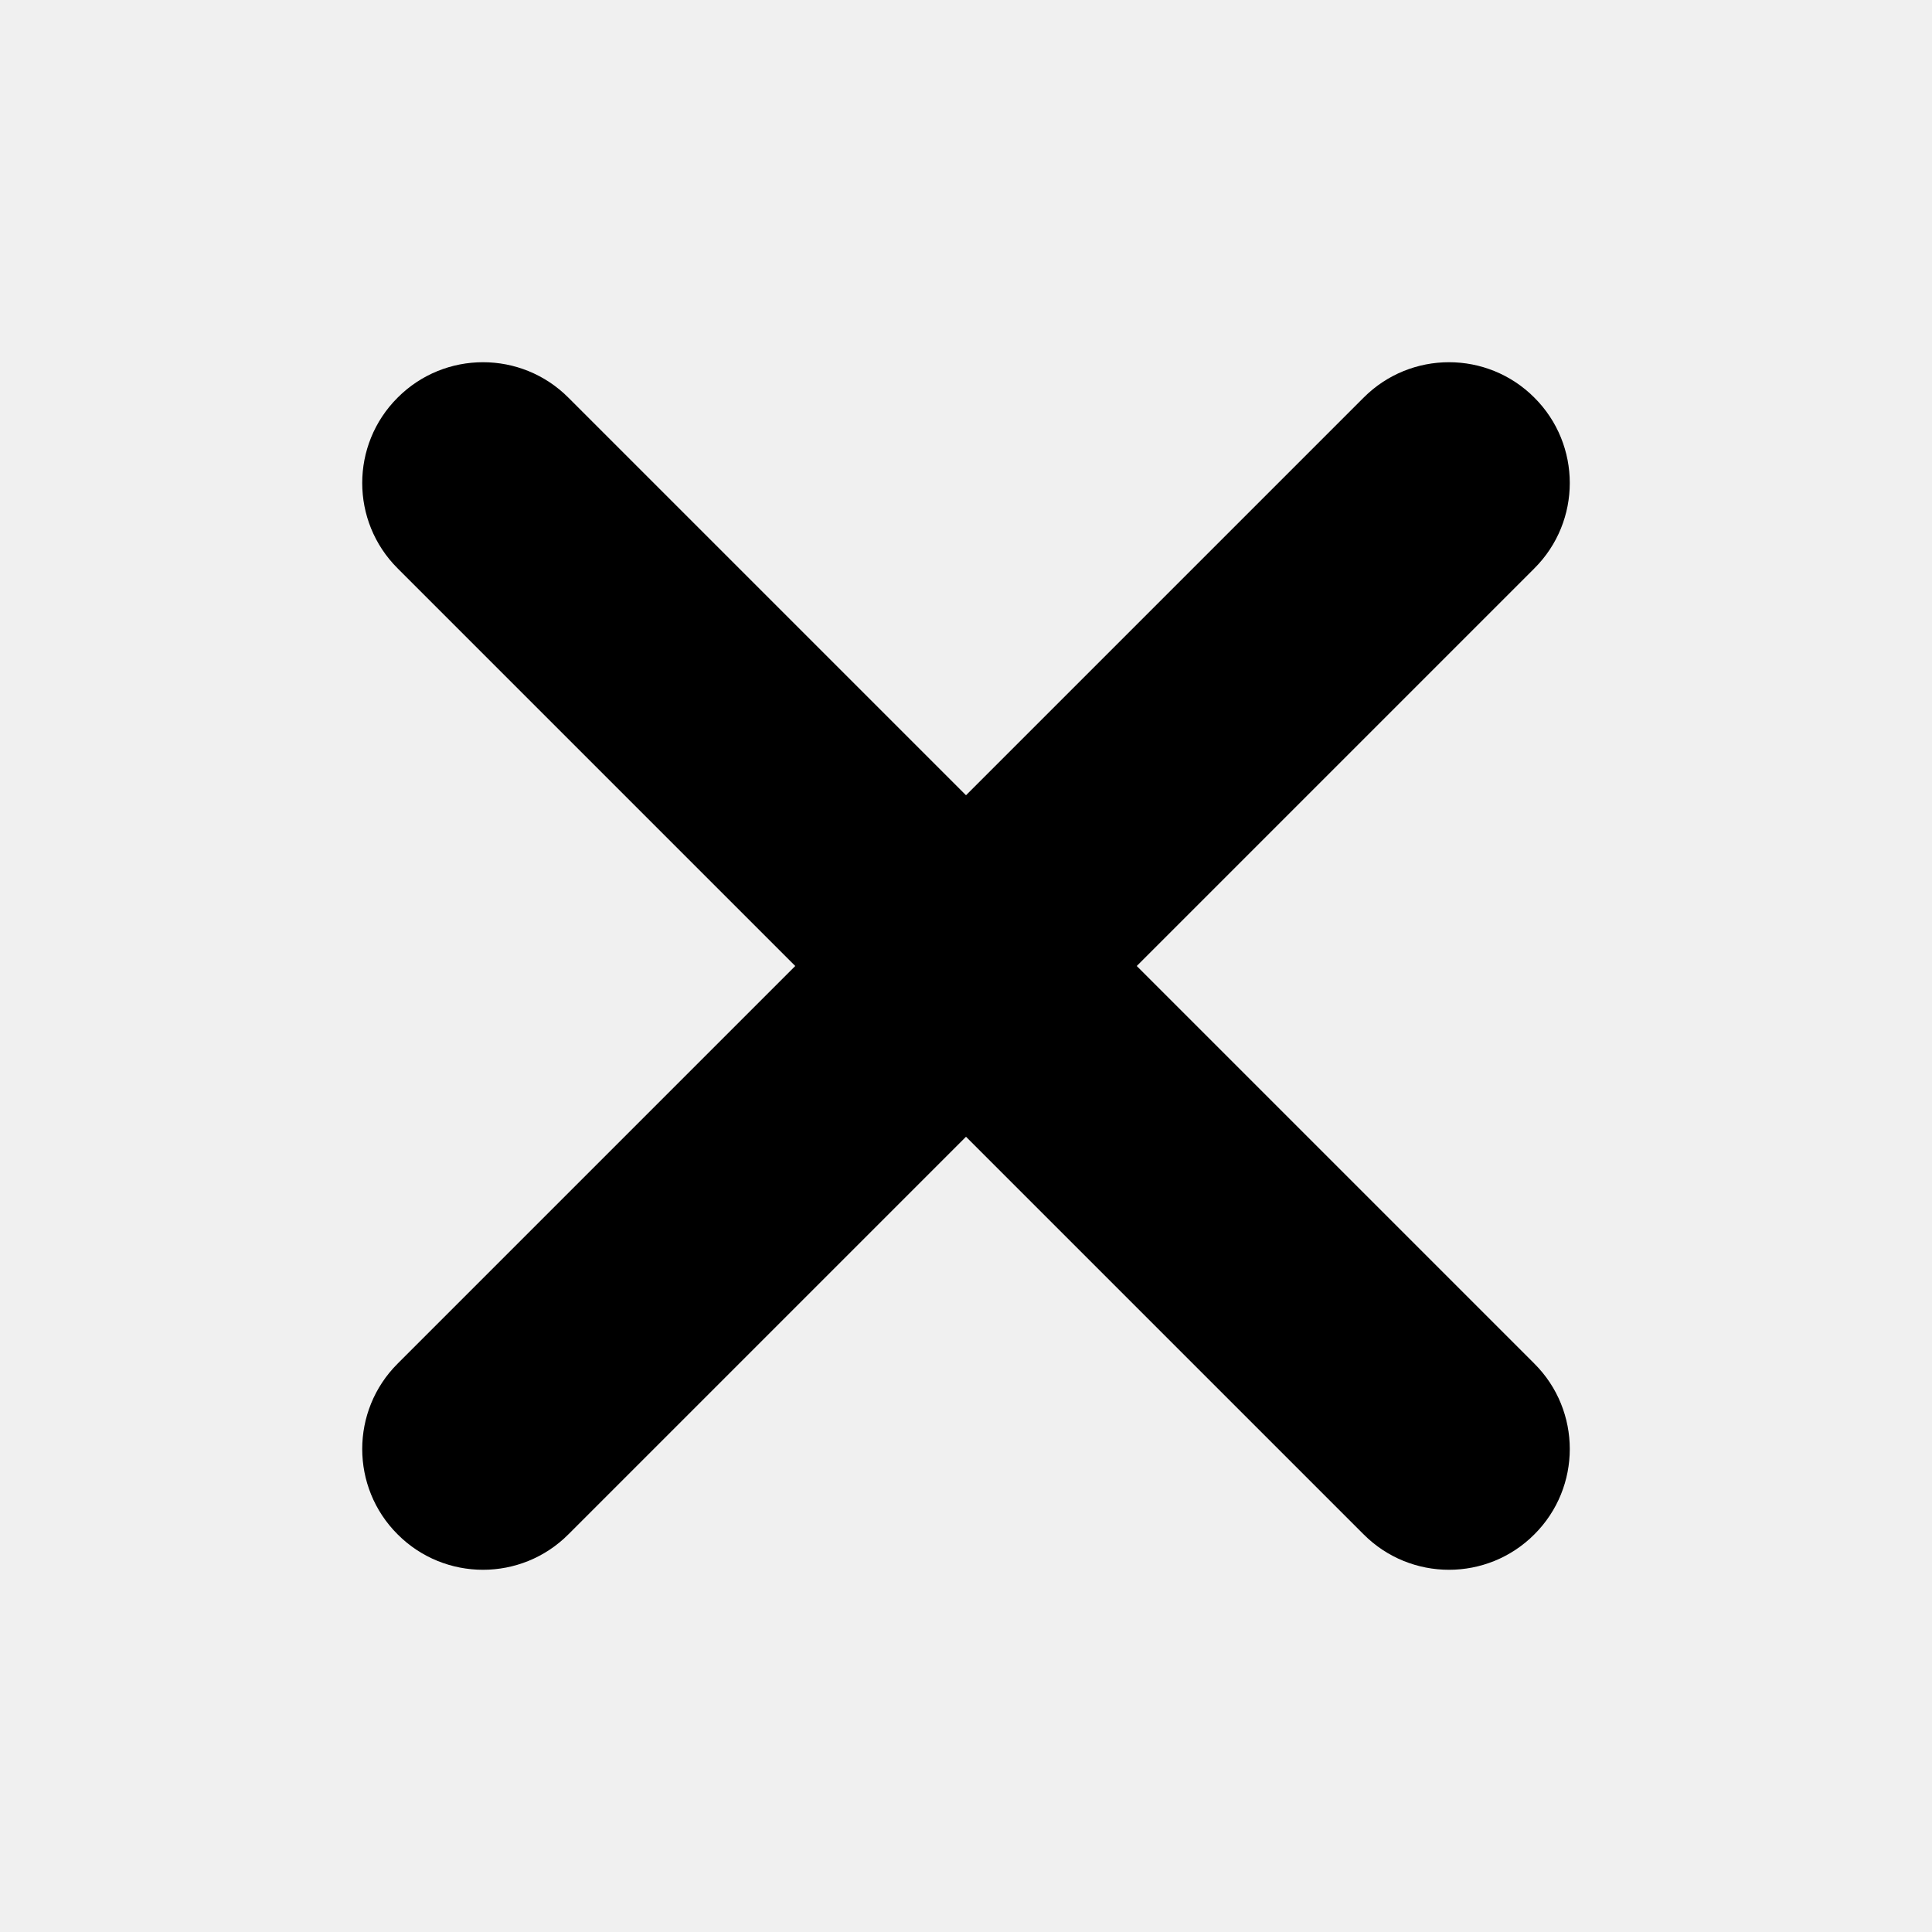
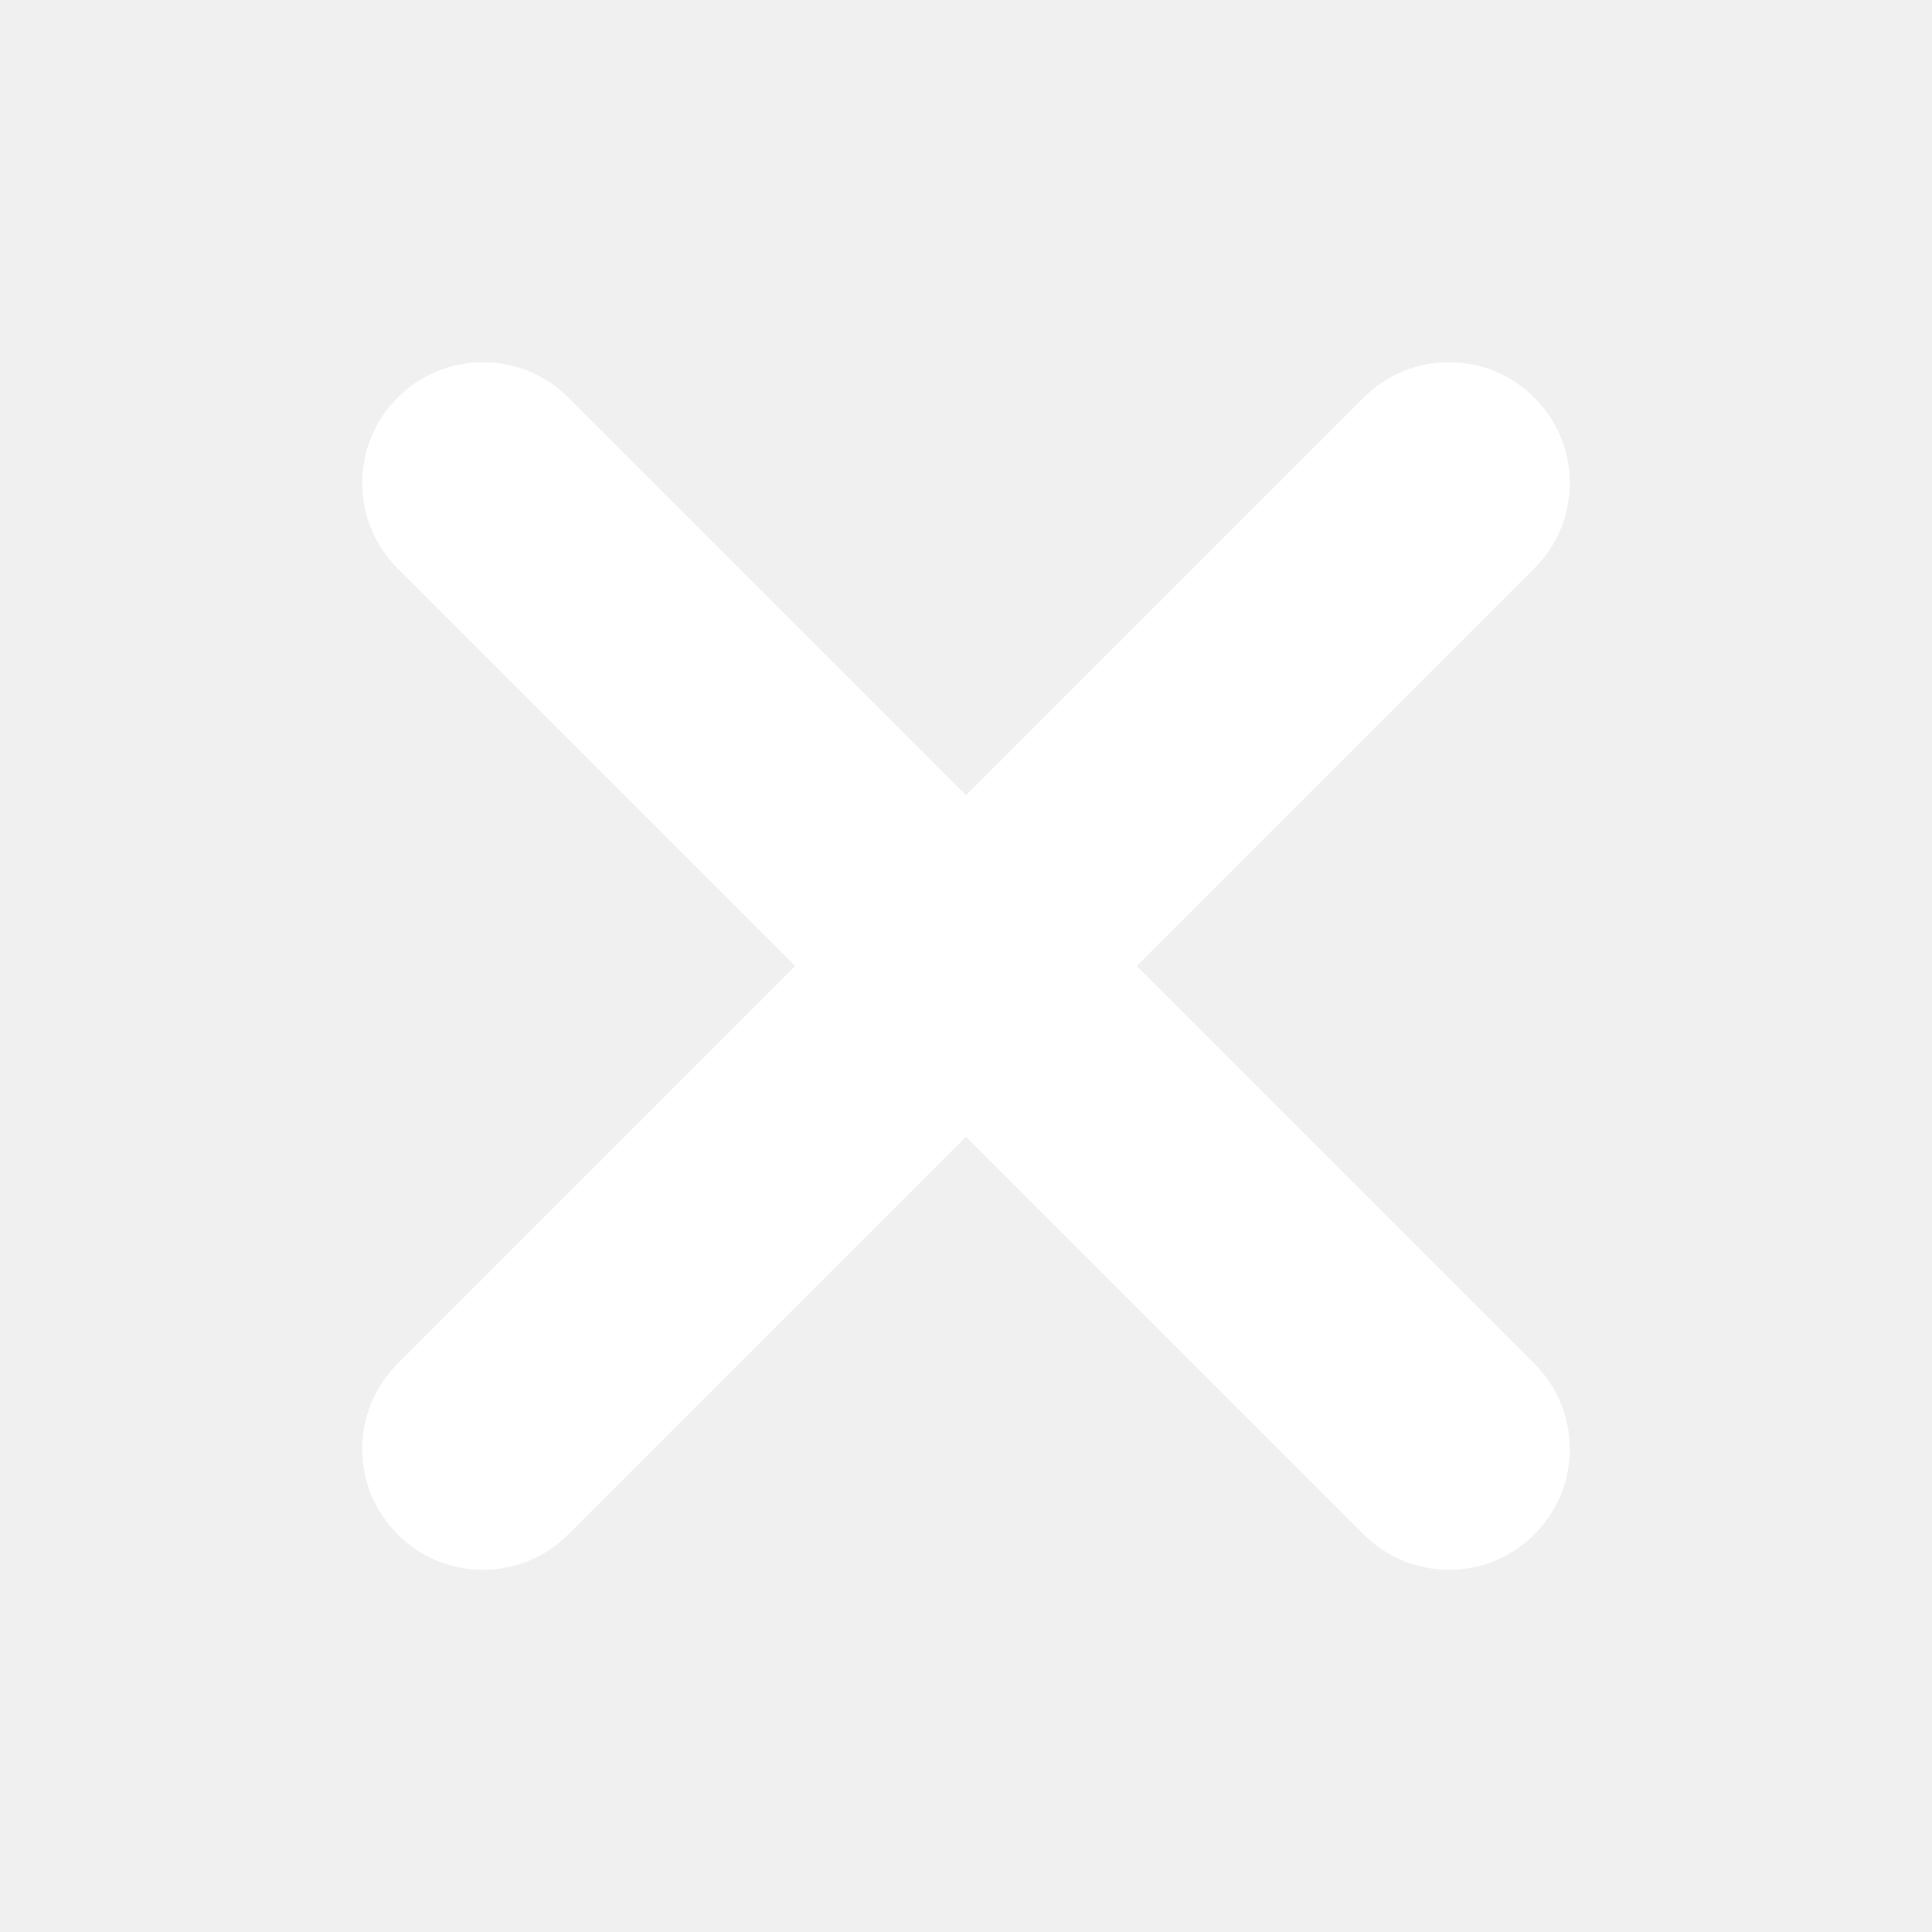
<svg xmlns="http://www.w3.org/2000/svg" viewBox="0 0 16 16">
-   <path fill="#000000" fill-rule="evenodd" d="M11.293,3.293 C11.683,2.902 12.317,2.902 12.707,3.293 C13.098,3.683 13.098,4.317 12.707,4.707 L9.414,8 L12.707,11.293 C13.098,11.683 13.098,12.317 12.707,12.707 C12.317,13.098 11.683,13.098 11.293,12.707 L8,9.414 L4.707,12.707 C4.317,13.098 3.683,13.098 3.293,12.707 C2.902,12.317 2.902,11.683 3.293,11.293 L6.586,8 L3.293,4.707 C2.902,4.317 2.902,3.683 3.293,3.293 C3.683,2.902 4.317,2.902 4.707,3.293 L8,6.586 L11.293,3.293 Z" />
+   <path fill="white" fill-rule="evenodd" d="M11.293,3.293 C11.683,2.902 12.317,2.902 12.707,3.293 C13.098,3.683 13.098,4.317 12.707,4.707 L9.414,8 L12.707,11.293 C13.098,11.683 13.098,12.317 12.707,12.707 C12.317,13.098 11.683,13.098 11.293,12.707 L8,9.414 L4.707,12.707 C4.317,13.098 3.683,13.098 3.293,12.707 C2.902,12.317 2.902,11.683 3.293,11.293 L6.586,8 L3.293,4.707 C2.902,4.317 2.902,3.683 3.293,3.293 C3.683,2.902 4.317,2.902 4.707,3.293 L8,6.586 L11.293,3.293 Z" />
</svg>
